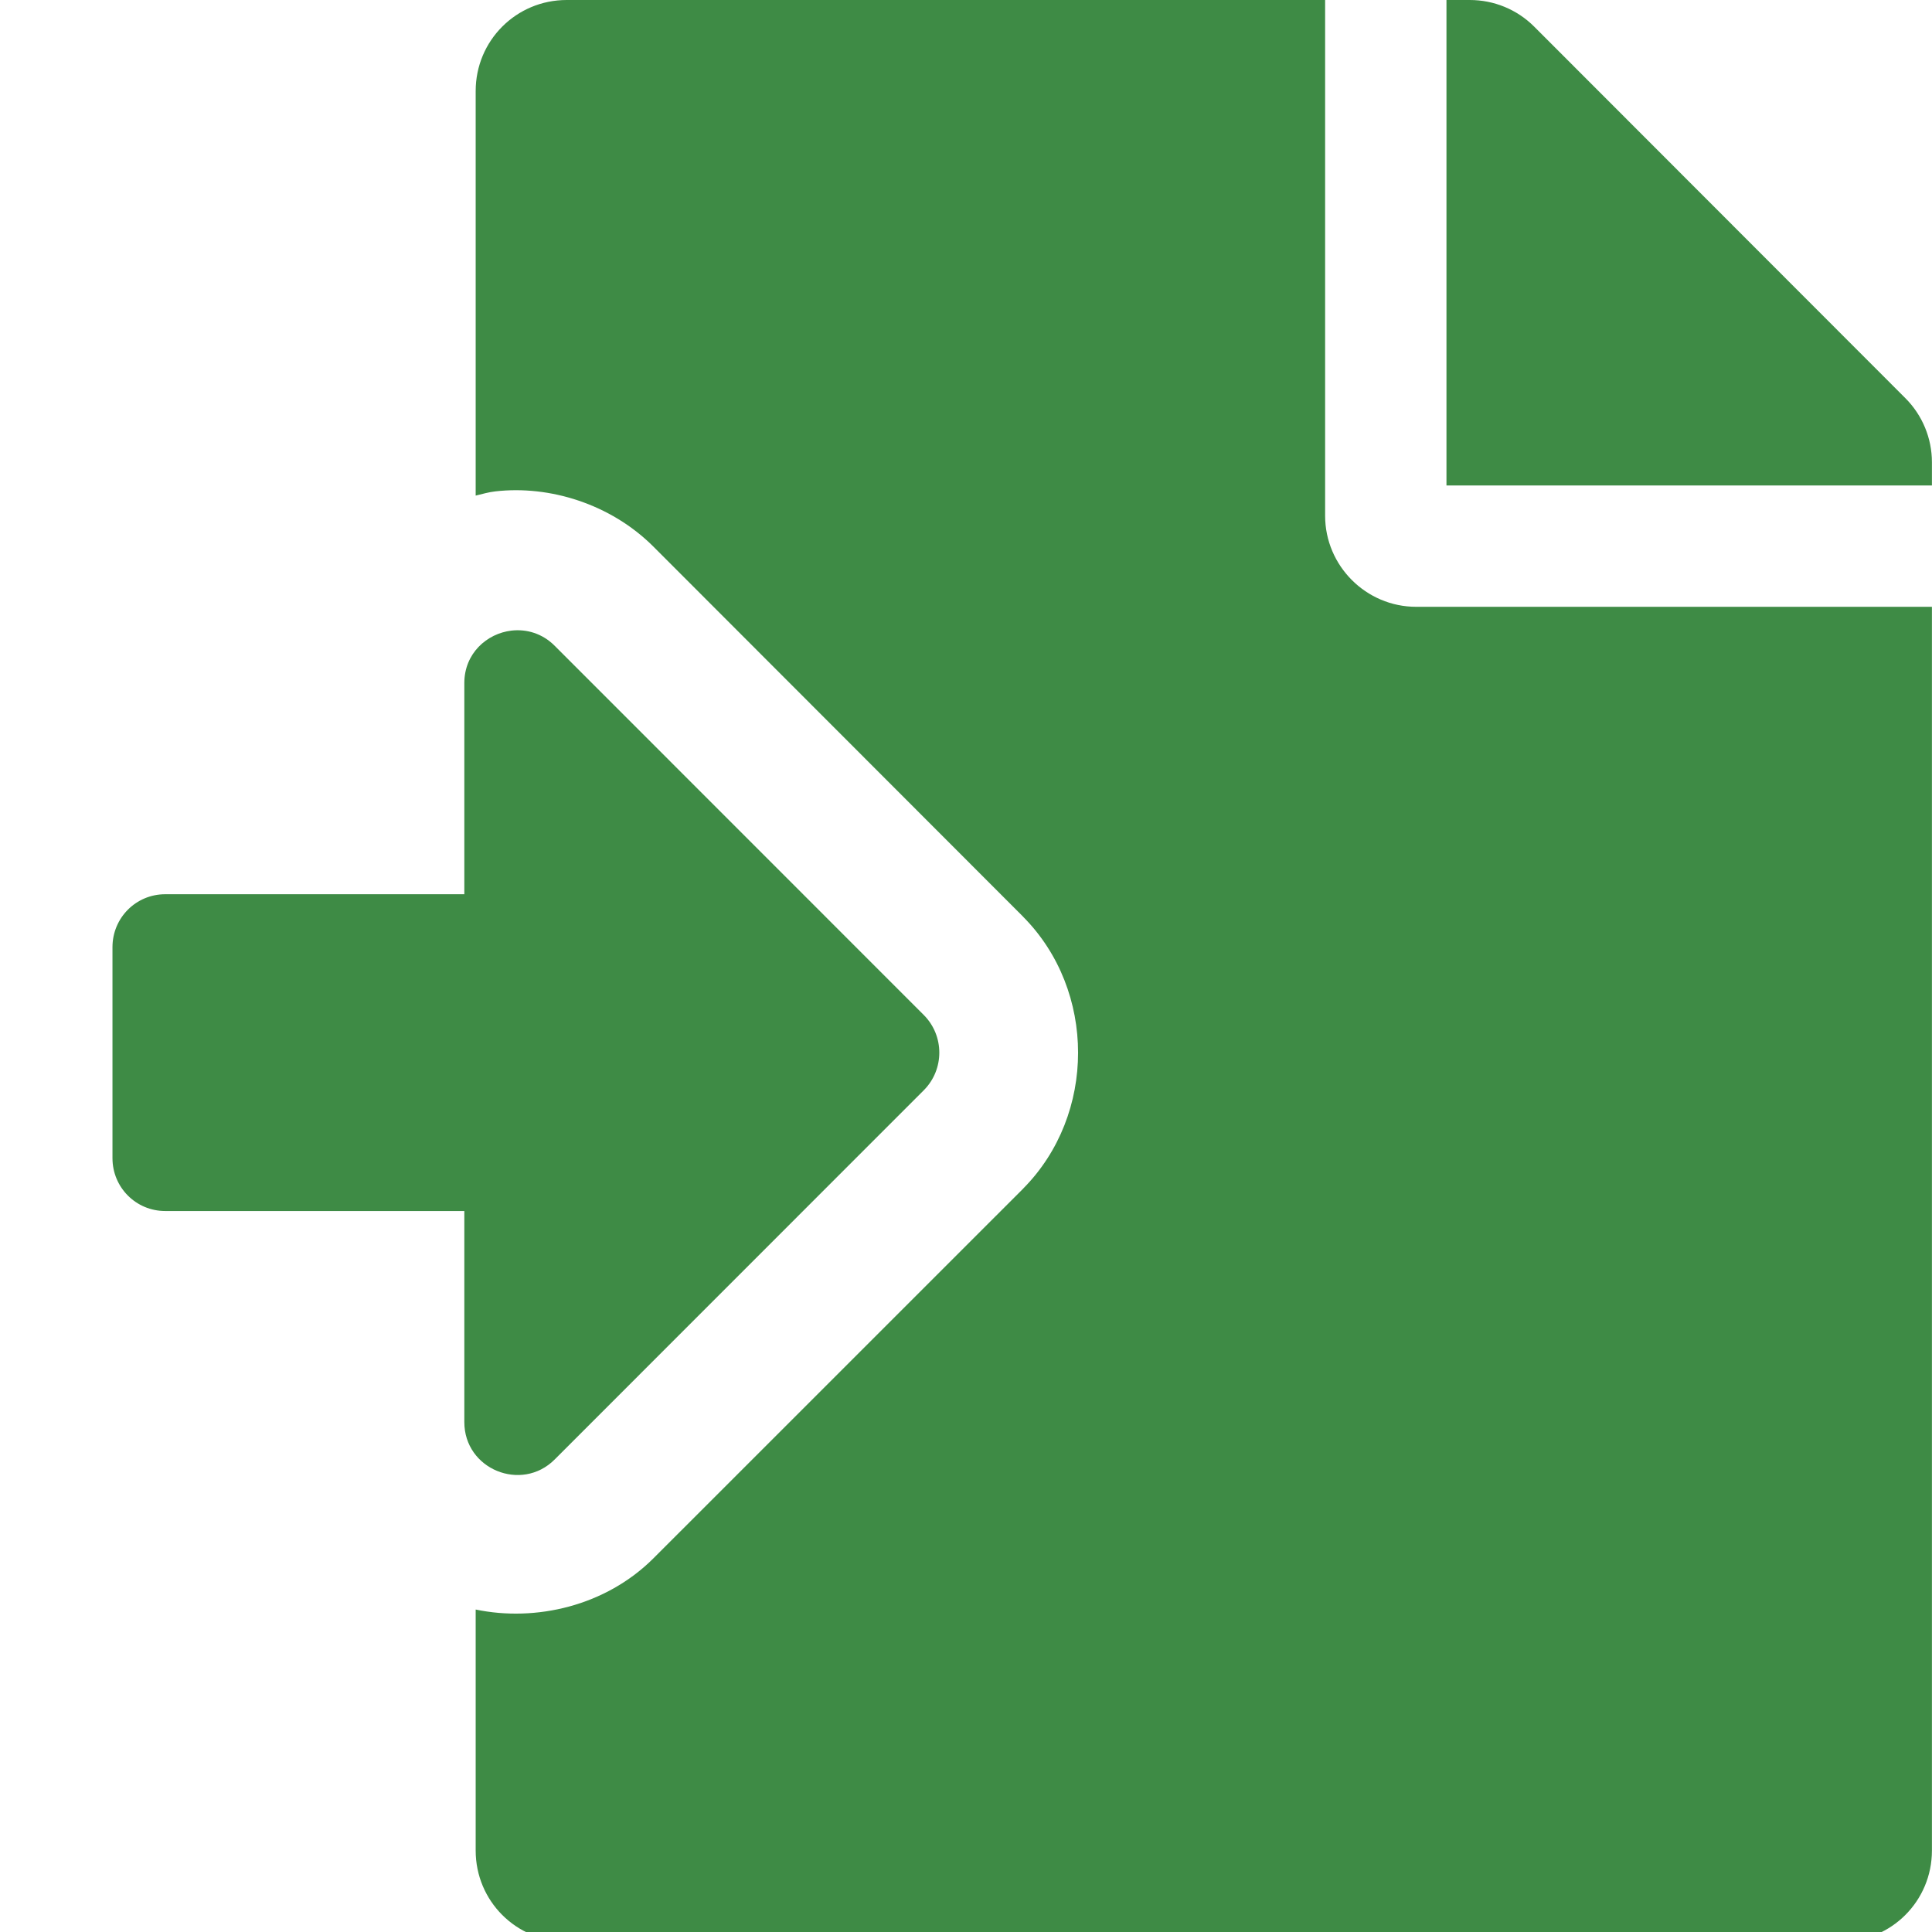
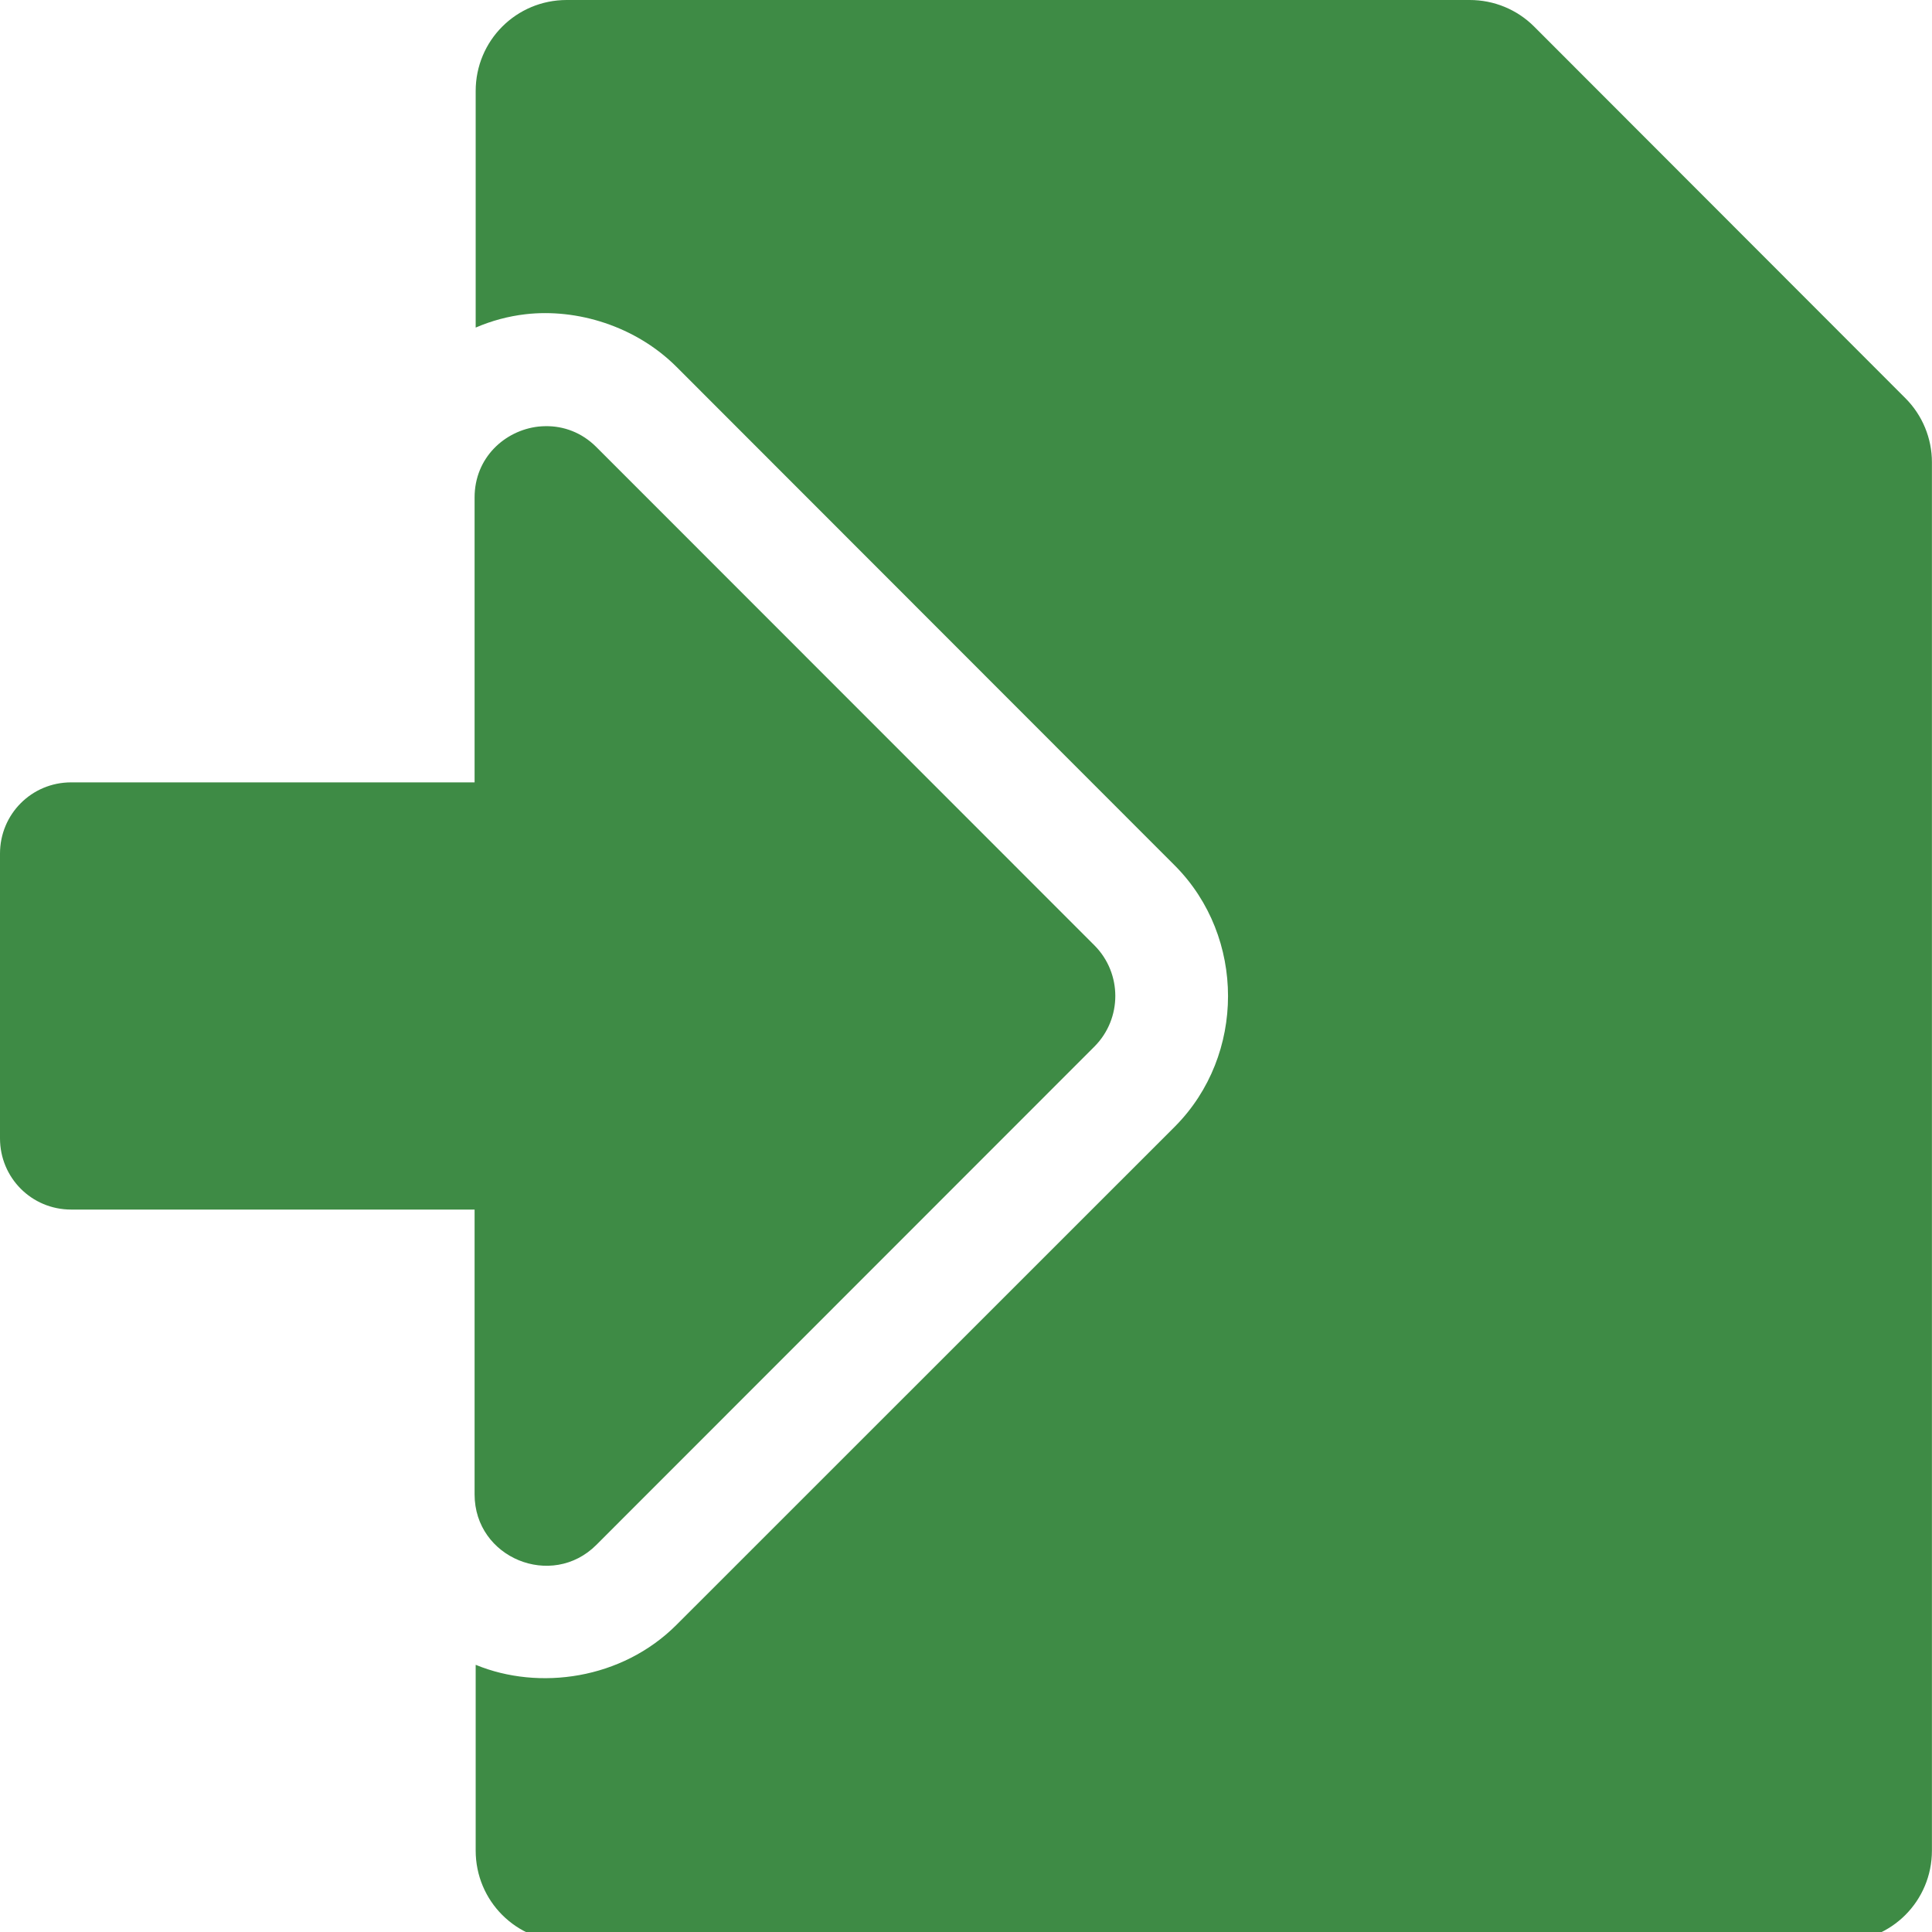
<svg xmlns="http://www.w3.org/2000/svg" width="32" height="32" viewBox="0 0 8.467 8.467" version="1.1" id="svg8">
  <defs id="defs2">
    <style id="style1399">.cls-1{fill:#e3e3e3;}</style>
  </defs>
-   <path style="fill:#3e8b45;fill-opacity:1;stroke-width:0.063" d="M 9.387 0 C 8.551 0 7.879 0.672 7.879 1.508 L 7.879 8.209 C 7.987 8.183 8.095 8.151 8.205 8.139 C 9.097 8.036 10.113 8.344 10.824 9.055 L 16.945 15.182 A 2.316 2.316 0 0 1 16.951 15.189 C 18.159 16.41 18.159 18.463 16.951 19.684 A 2.316 2.316 0 0 1 16.945 19.691 L 10.824 25.811 C 10.031 26.603 8.874 26.867 7.879 26.66 L 7.879 30.652 C 7.879 31.488 8.551 32.16 9.387 32.16 L 30.492 32.16 C 31.328 32.16 32 31.488 32 30.652 L 32 10.051 L 23.457 10.051 C 22.628 10.051 21.949 9.372 21.949 8.543 L 21.949 0 L 9.387 0 z M 23.959 0 L 23.959 8.041 L 32 8.041 L 32 7.656 C 32 7.261 31.843 6.878 31.561 6.596 L 25.41 0.439 C 25.127 0.157 24.746 -7.4014868e-17 24.344 0 L 23.959 0 z M 8.473 10.445 C 8.062 10.493 7.691 10.825 7.691 11.314 L 7.691 14.812 L 2.736 14.812 C 2.252 14.812 1.863 15.203 1.863 15.688 L 1.863 19.184 C 1.863 19.668 2.252 20.059 2.736 20.059 L 7.691 20.059 L 7.691 23.555 C 7.691 24.338 8.639 24.722 9.186 24.176 L 15.305 18.055 C 15.643 17.712 15.643 17.159 15.305 16.816 L 9.186 10.695 C 8.981 10.49 8.719 10.417 8.473 10.445 z " transform="scale(0.2645833)" id="path1112-8" />
+   <path id="path1112-8" style="fill:#3e8b45;fill-opacity:1;stroke-width:0.063" d="M 9.387 0 C 8.551 0 7.879 0.672 7.879 1.508 L 7.879 5.426 C 8.143 5.312 8.42 5.238 8.703 5.205 C 9.559 5.106 10.53 5.402 11.205 6.076 L 19.459 14.336 A 1.875 1.875 0 0 1 19.467 14.344 C 20.632 15.522 20.632 17.476 19.467 18.654 A 1.875 1.875 0 0 1 19.459 18.662 L 11.205 26.914 C 10.299 27.82 8.927 28.005 7.885 27.578 C 7.883 27.577 7.881 27.577 7.879 27.576 L 7.879 30.652 C 7.879 31.488 8.551 32.16 9.387 32.16 L 30.492 32.16 C 31.328 32.16 32 31.488 32 30.652 L 32 7.656 C 32 7.261 31.843 6.878 31.561 6.596 L 25.41 0.439 C 25.127 0.157 24.746 -1.4802974e-16 24.344 0 L 9.387 0 z M 9.041 7.059 C 8.999 7.059 8.958 7.062 8.916 7.066 C 8.362 7.13 7.861 7.58 7.861 8.24 L 7.861 12.959 L 1.178 12.959 C 0.524 12.959 1.4892118e-06 13.485 0 14.139 L 0 18.855 C 0 19.509 0.524 20.035 1.178 20.035 L 7.861 20.035 L 7.861 24.752 C 7.861 25.808 9.14 26.327 9.877 25.59 L 18.131 17.332 C 18.588 16.87 18.588 16.124 18.131 15.662 L 9.877 7.404 C 9.635 7.162 9.335 7.056 9.041 7.059 z " transform="scale(0.2645833)" />
</svg>
